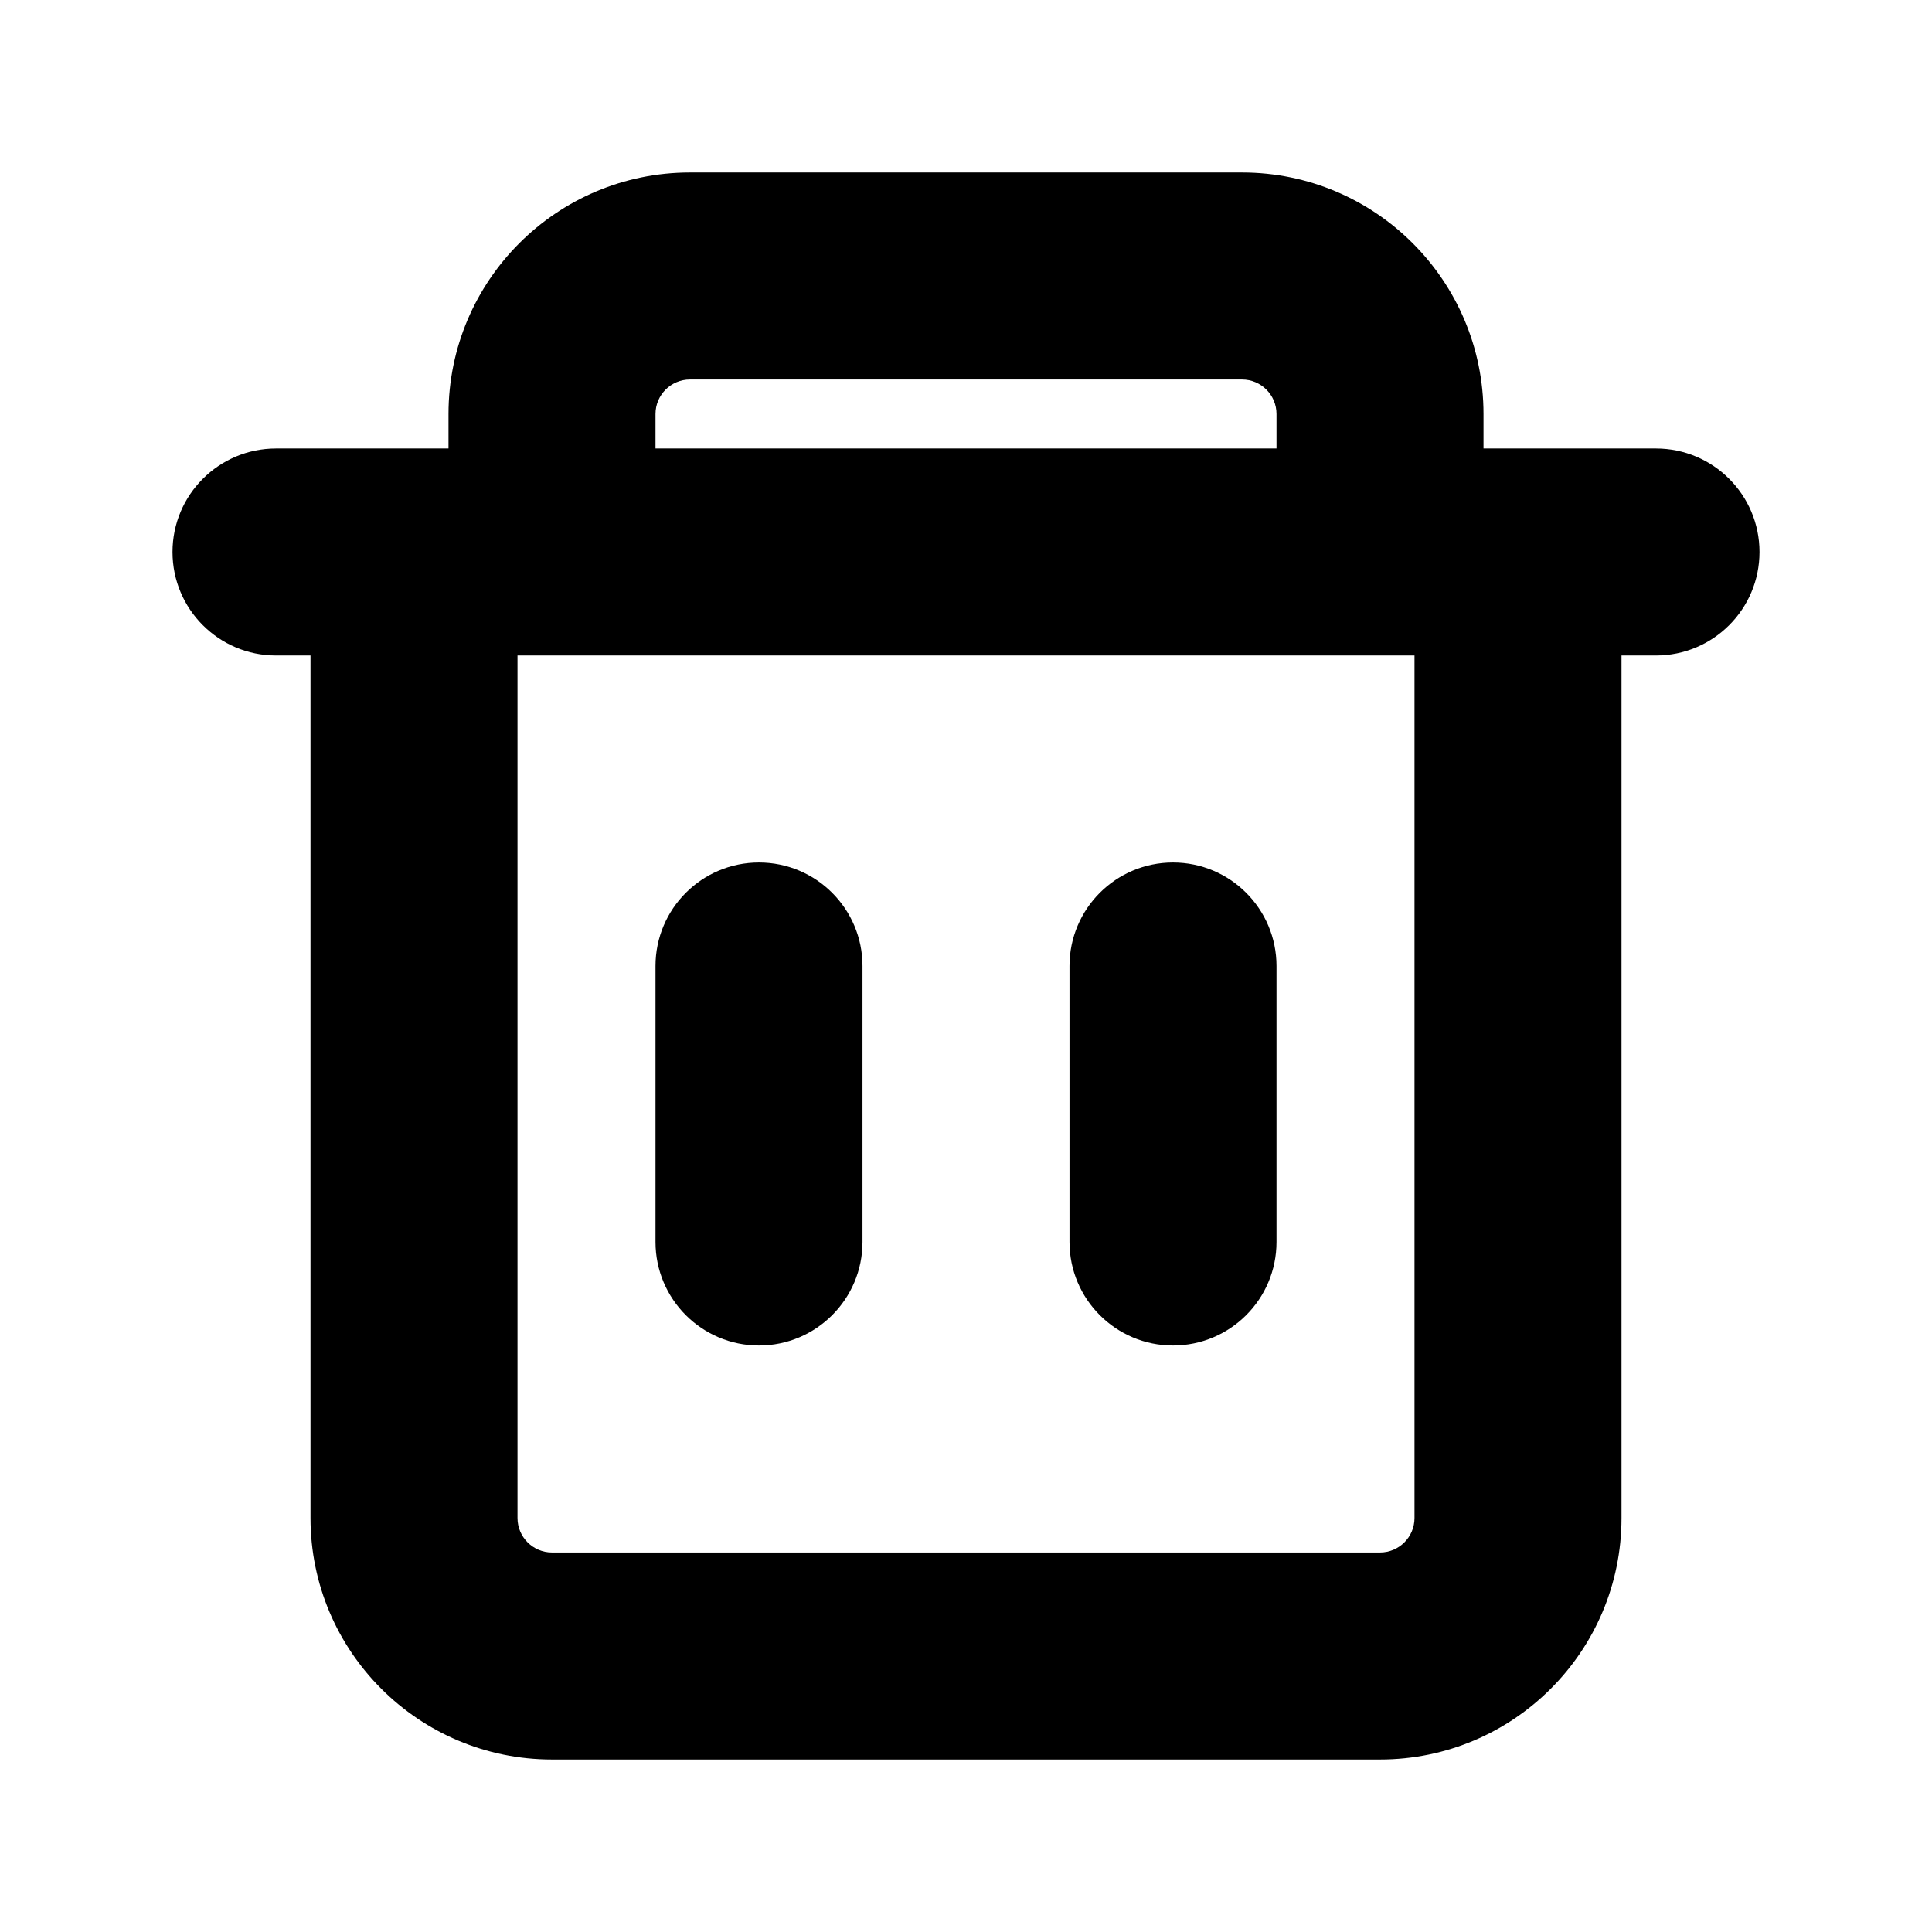
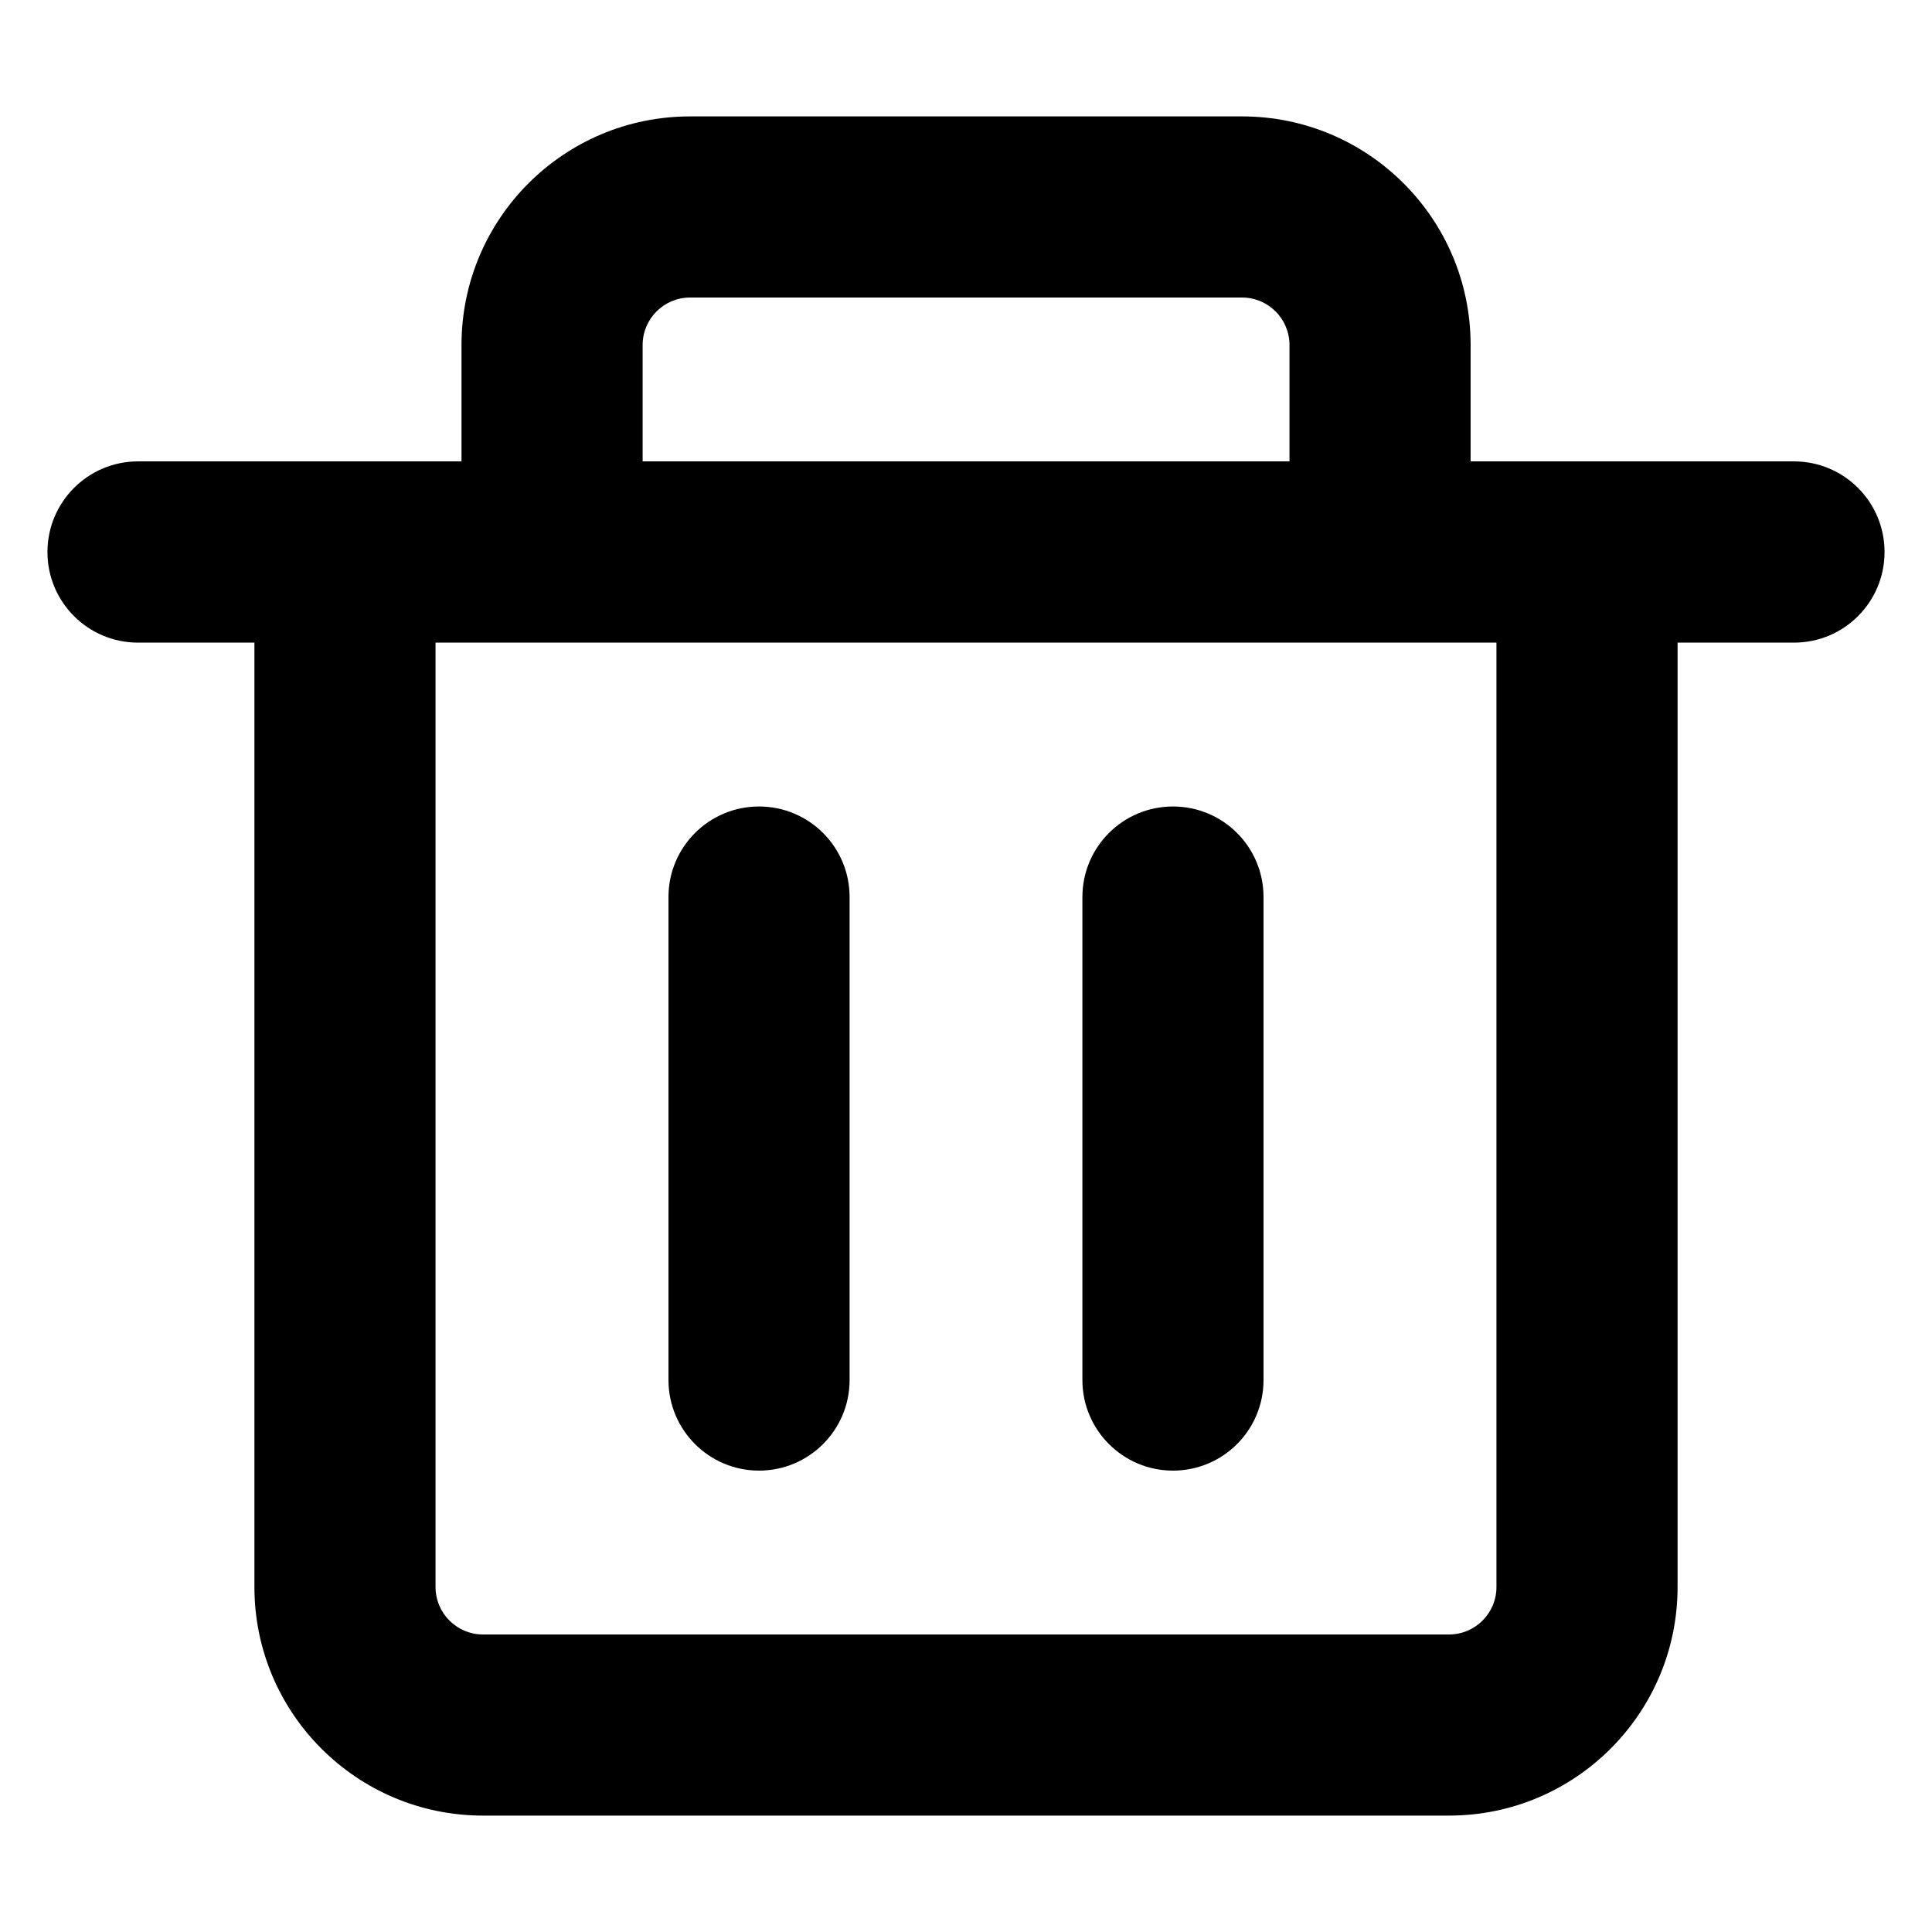
- <svg xmlns="http://www.w3.org/2000/svg" viewBox="0 0 14 14" fill="black">
-   <path fill-rule="evenodd" clip-rule="evenodd" d="M5 2.75C4.862 2.75 4.75 2.862 4.75 3V3.25H9.25V3C9.25 2.862 9.138 2.75 9 2.75H5ZM10.75 3.25V3C10.75 2.034 9.966 1.25 9 1.25H5C4.034 1.25 3.25 2.034 3.25 3V3.25H2C1.586 3.25 1.25 3.586 1.25 4C1.25 4.414 1.586 4.75 2 4.75H2.25V11C2.25 11.966 3.034 12.75 4 12.75H10C10.966 12.75 11.75 11.966 11.75 11V4.75H12C12.414 4.75 12.75 4.414 12.75 4C12.75 3.586 12.414 3.25 12 3.25H10.75ZM10.25 4.75H3.75V11C3.75 11.138 3.862 11.25 4 11.25H10C10.138 11.25 10.25 11.138 10.25 11V4.75Z" />
-   <path fill-rule="evenodd" clip-rule="evenodd" d="M5.5 6.25C5.914 6.25 6.25 6.586 6.25 7V9C6.25 9.414 5.914 9.75 5.5 9.75C5.086 9.75 4.75 9.414 4.75 9V7C4.75 6.586 5.086 6.25 5.5 6.25ZM8.5 6.25C8.914 6.25 9.25 6.586 9.25 7V9C9.25 9.414 8.914 9.75 8.5 9.75C8.086 9.75 7.75 9.414 7.75 9V7C7.75 6.586 8.086 6.25 8.5 6.25Z" />
+ <svg xmlns="http://www.w3.org/2000/svg" viewBox="0 0 16 16" fill="black">
+   <path fill-rule="evenodd" clip-rule="evenodd" d="M5.715 2.464C5.498 2.464 5.322 2.64 5.322 2.857V3.821H10.679V2.857C10.679 2.64 10.503 2.464 10.286 2.464H5.715ZM12.179 3.821V2.857C12.179 1.812 11.331 0.964 10.286 0.964H5.715C4.669 0.964 3.822 1.812 3.822 2.857V3.821H1.143C0.729 3.821 0.393 4.157 0.393 4.572C0.393 4.986 0.729 5.322 1.143 5.322H2.107V13.143C2.107 14.188 2.955 15.036 4 15.036H12C13.046 15.036 13.893 14.188 13.893 13.143V5.322H14.857C15.272 5.322 15.607 4.986 15.607 4.572C15.607 4.157 15.272 3.821 14.857 3.821H12.179ZM12.393 5.322H3.607V13.143C3.607 13.36 3.783 13.536 4 13.536H12C12.217 13.536 12.393 13.36 12.393 13.143V5.322Z" />
+   <path fill-rule="evenodd" clip-rule="evenodd" d="M6.286 6.679C6.7 6.679 7.036 7.014 7.036 7.429V11.429C7.036 11.843 6.7 12.179 6.286 12.179C5.872 12.179 5.536 11.843 5.536 11.429V7.429C5.536 7.014 5.872 6.679 6.286 6.679ZM9.714 6.679C10.129 6.679 10.464 7.014 10.464 7.429V11.429C10.464 11.843 10.129 12.179 9.714 12.179C9.3 12.179 8.964 11.843 8.964 11.429V7.429C8.964 7.014 9.3 6.679 9.714 6.679Z" />
</svg>
